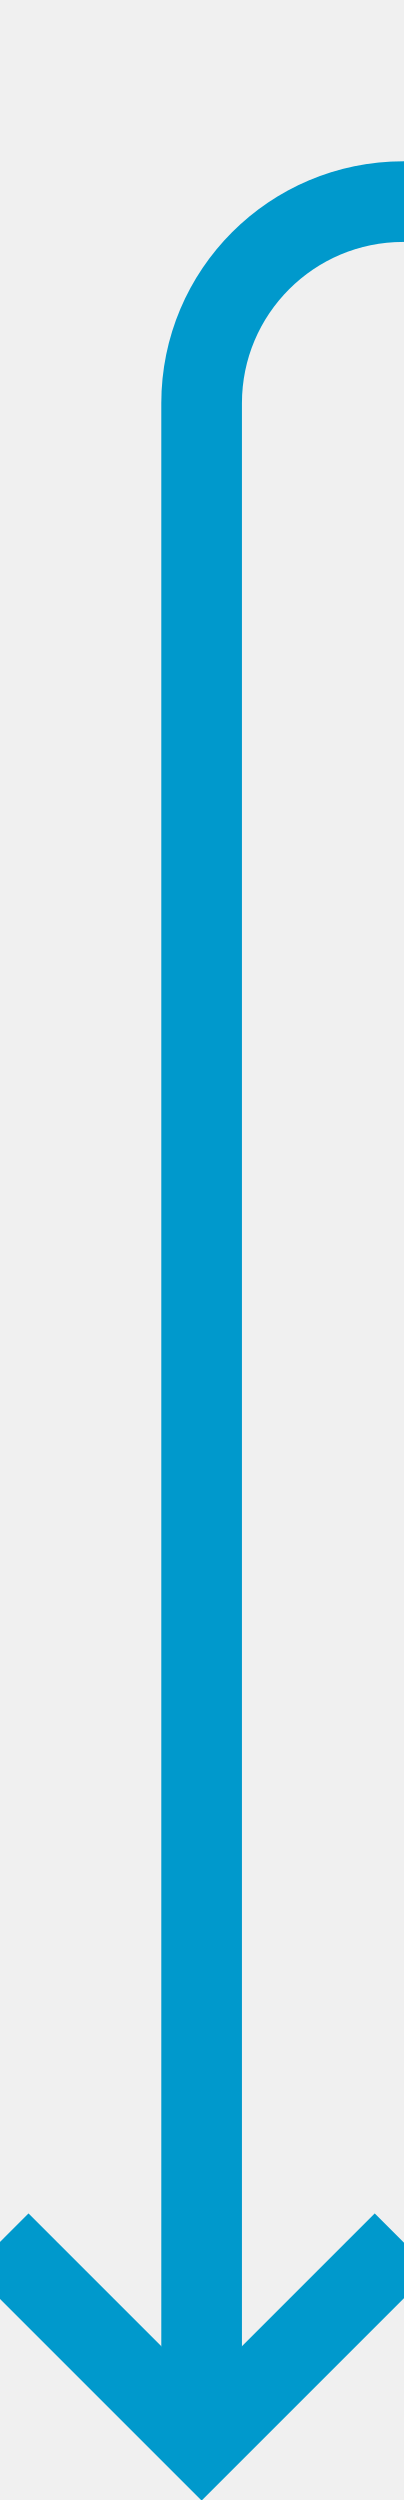
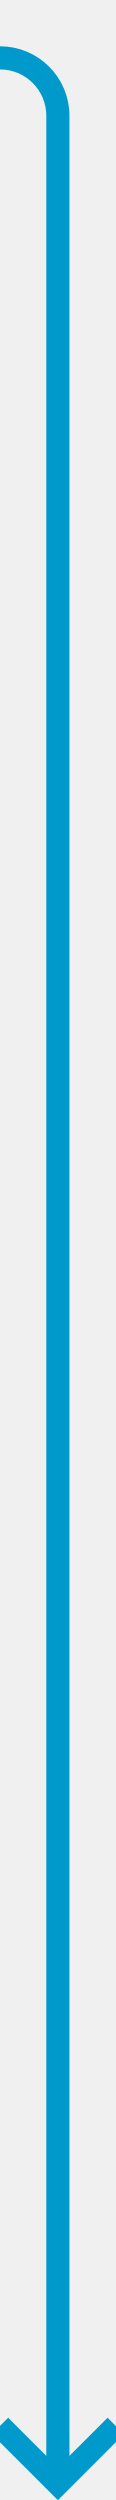
- <svg xmlns="http://www.w3.org/2000/svg" version="1.1" width="10px" height="62px" preserveAspectRatio="xMidYMin meet" viewBox="771 1745  8 62">
-   <path d="M 1159 1695  L 1159 1745  A 5 5 0 0 1 1154 1750 L 780 1750  A 5 5 0 0 0 775 1755 L 775 1805  " stroke-width="2" stroke="#0099cc" fill="none" />
-   <path d="M 779.293 1799.893  L 775 1804.186  L 770.707 1799.893  L 769.293 1801.307  L 774.293 1806.307  L 775 1807.014  L 775.707 1806.307  L 780.707 1801.307  L 779.293 1799.893  Z " fill-rule="nonzero" fill="#0099cc" stroke="none" />
+ <svg xmlns="http://www.w3.org/2000/svg" version="1.1" width="10px" height="216px" preserveAspectRatio="xMidYMin meet" viewBox="1155 1419  8 216">
+   <defs>
+     <mask fill="white" id="clip1251">
+       <path d="M 1002.5 1410  L 1101.5 1410  L 1101.5 1438  L 1002.5 1438  Z M 772 1383  L 1169 1383  L 1169 1645  L 772 1645  Z " fill-rule="evenodd" />
+     </mask>
+   </defs>
+   <path d="M 775 1383  L 775 1419  A 5 5 0 0 0 780 1424 L 1154 1424  A 5 5 0 0 1 1159 1429 L 1159 1633  " stroke-width="2" stroke="#0099cc" fill="none" mask="url(#clip1251)" />
+   <path d="M 1163.293 1627.893  L 1159 1632.186  L 1154.707 1627.893  L 1153.293 1629.307  L 1158.293 1634.307  L 1159 1635.014  L 1159.707 1634.307  L 1164.707 1629.307  L 1163.293 1627.893  Z " fill-rule="nonzero" fill="#0099cc" stroke="none" mask="url(#clip1251)" />
</svg>
